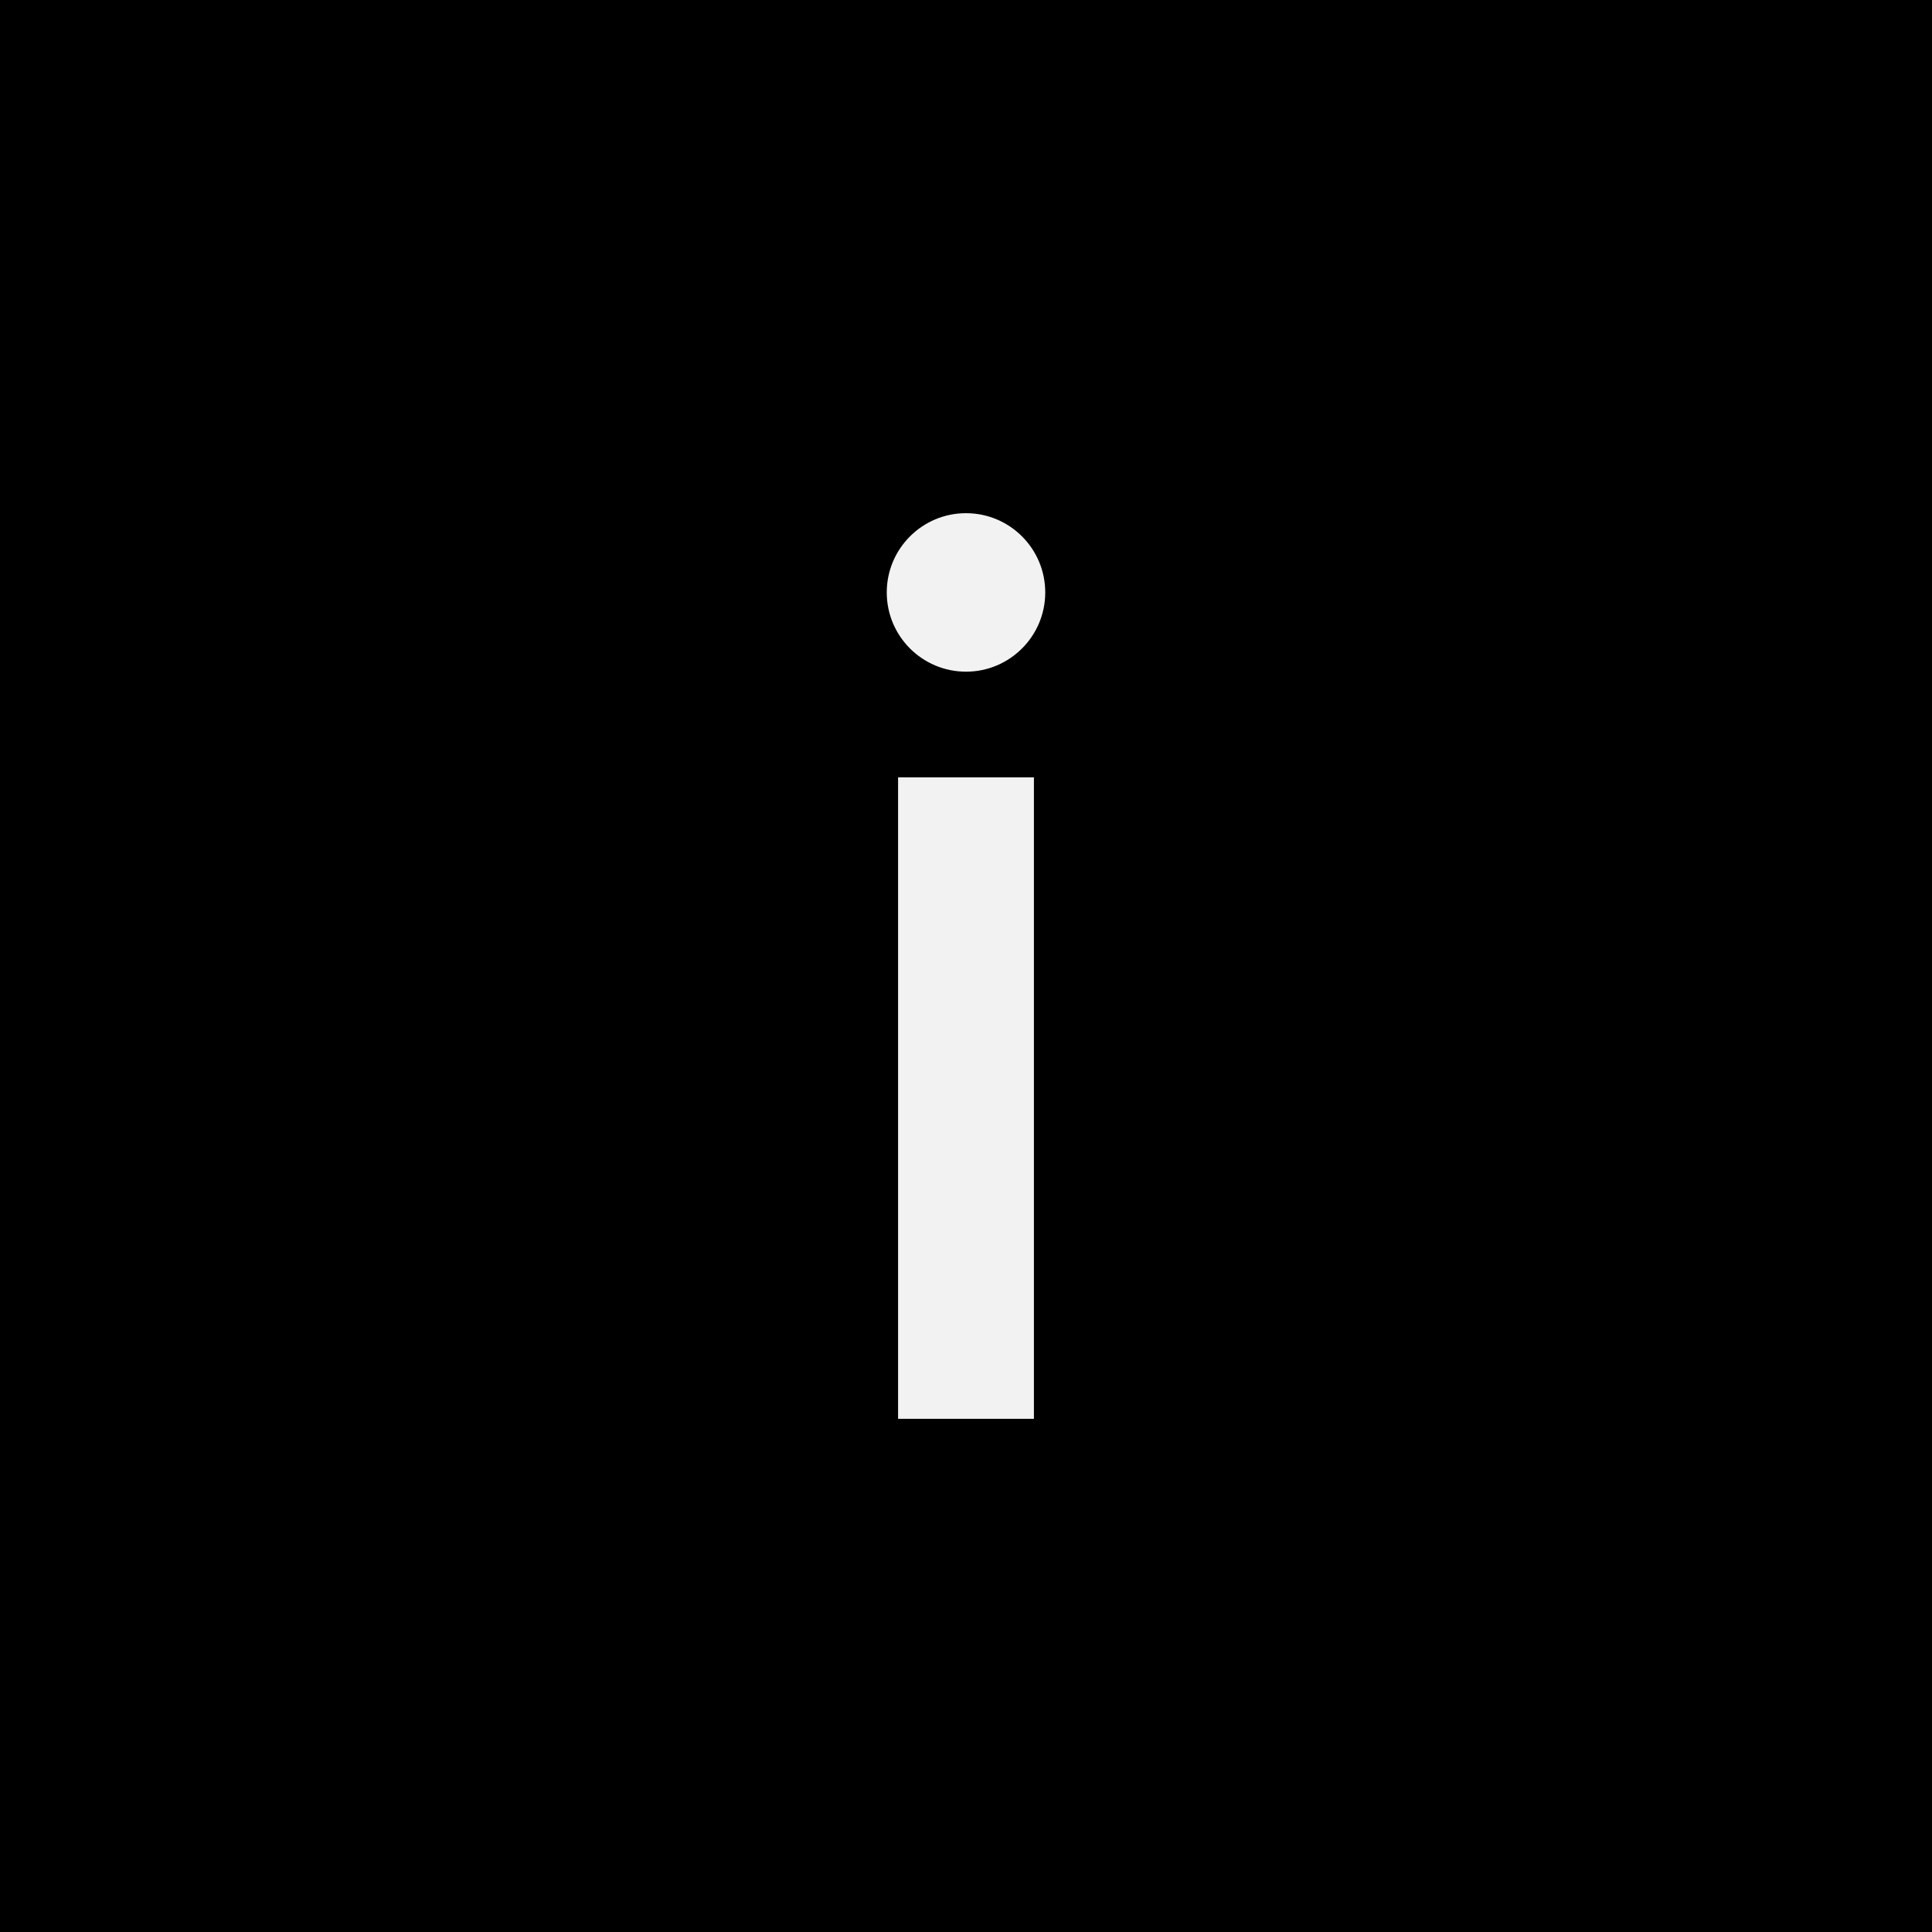
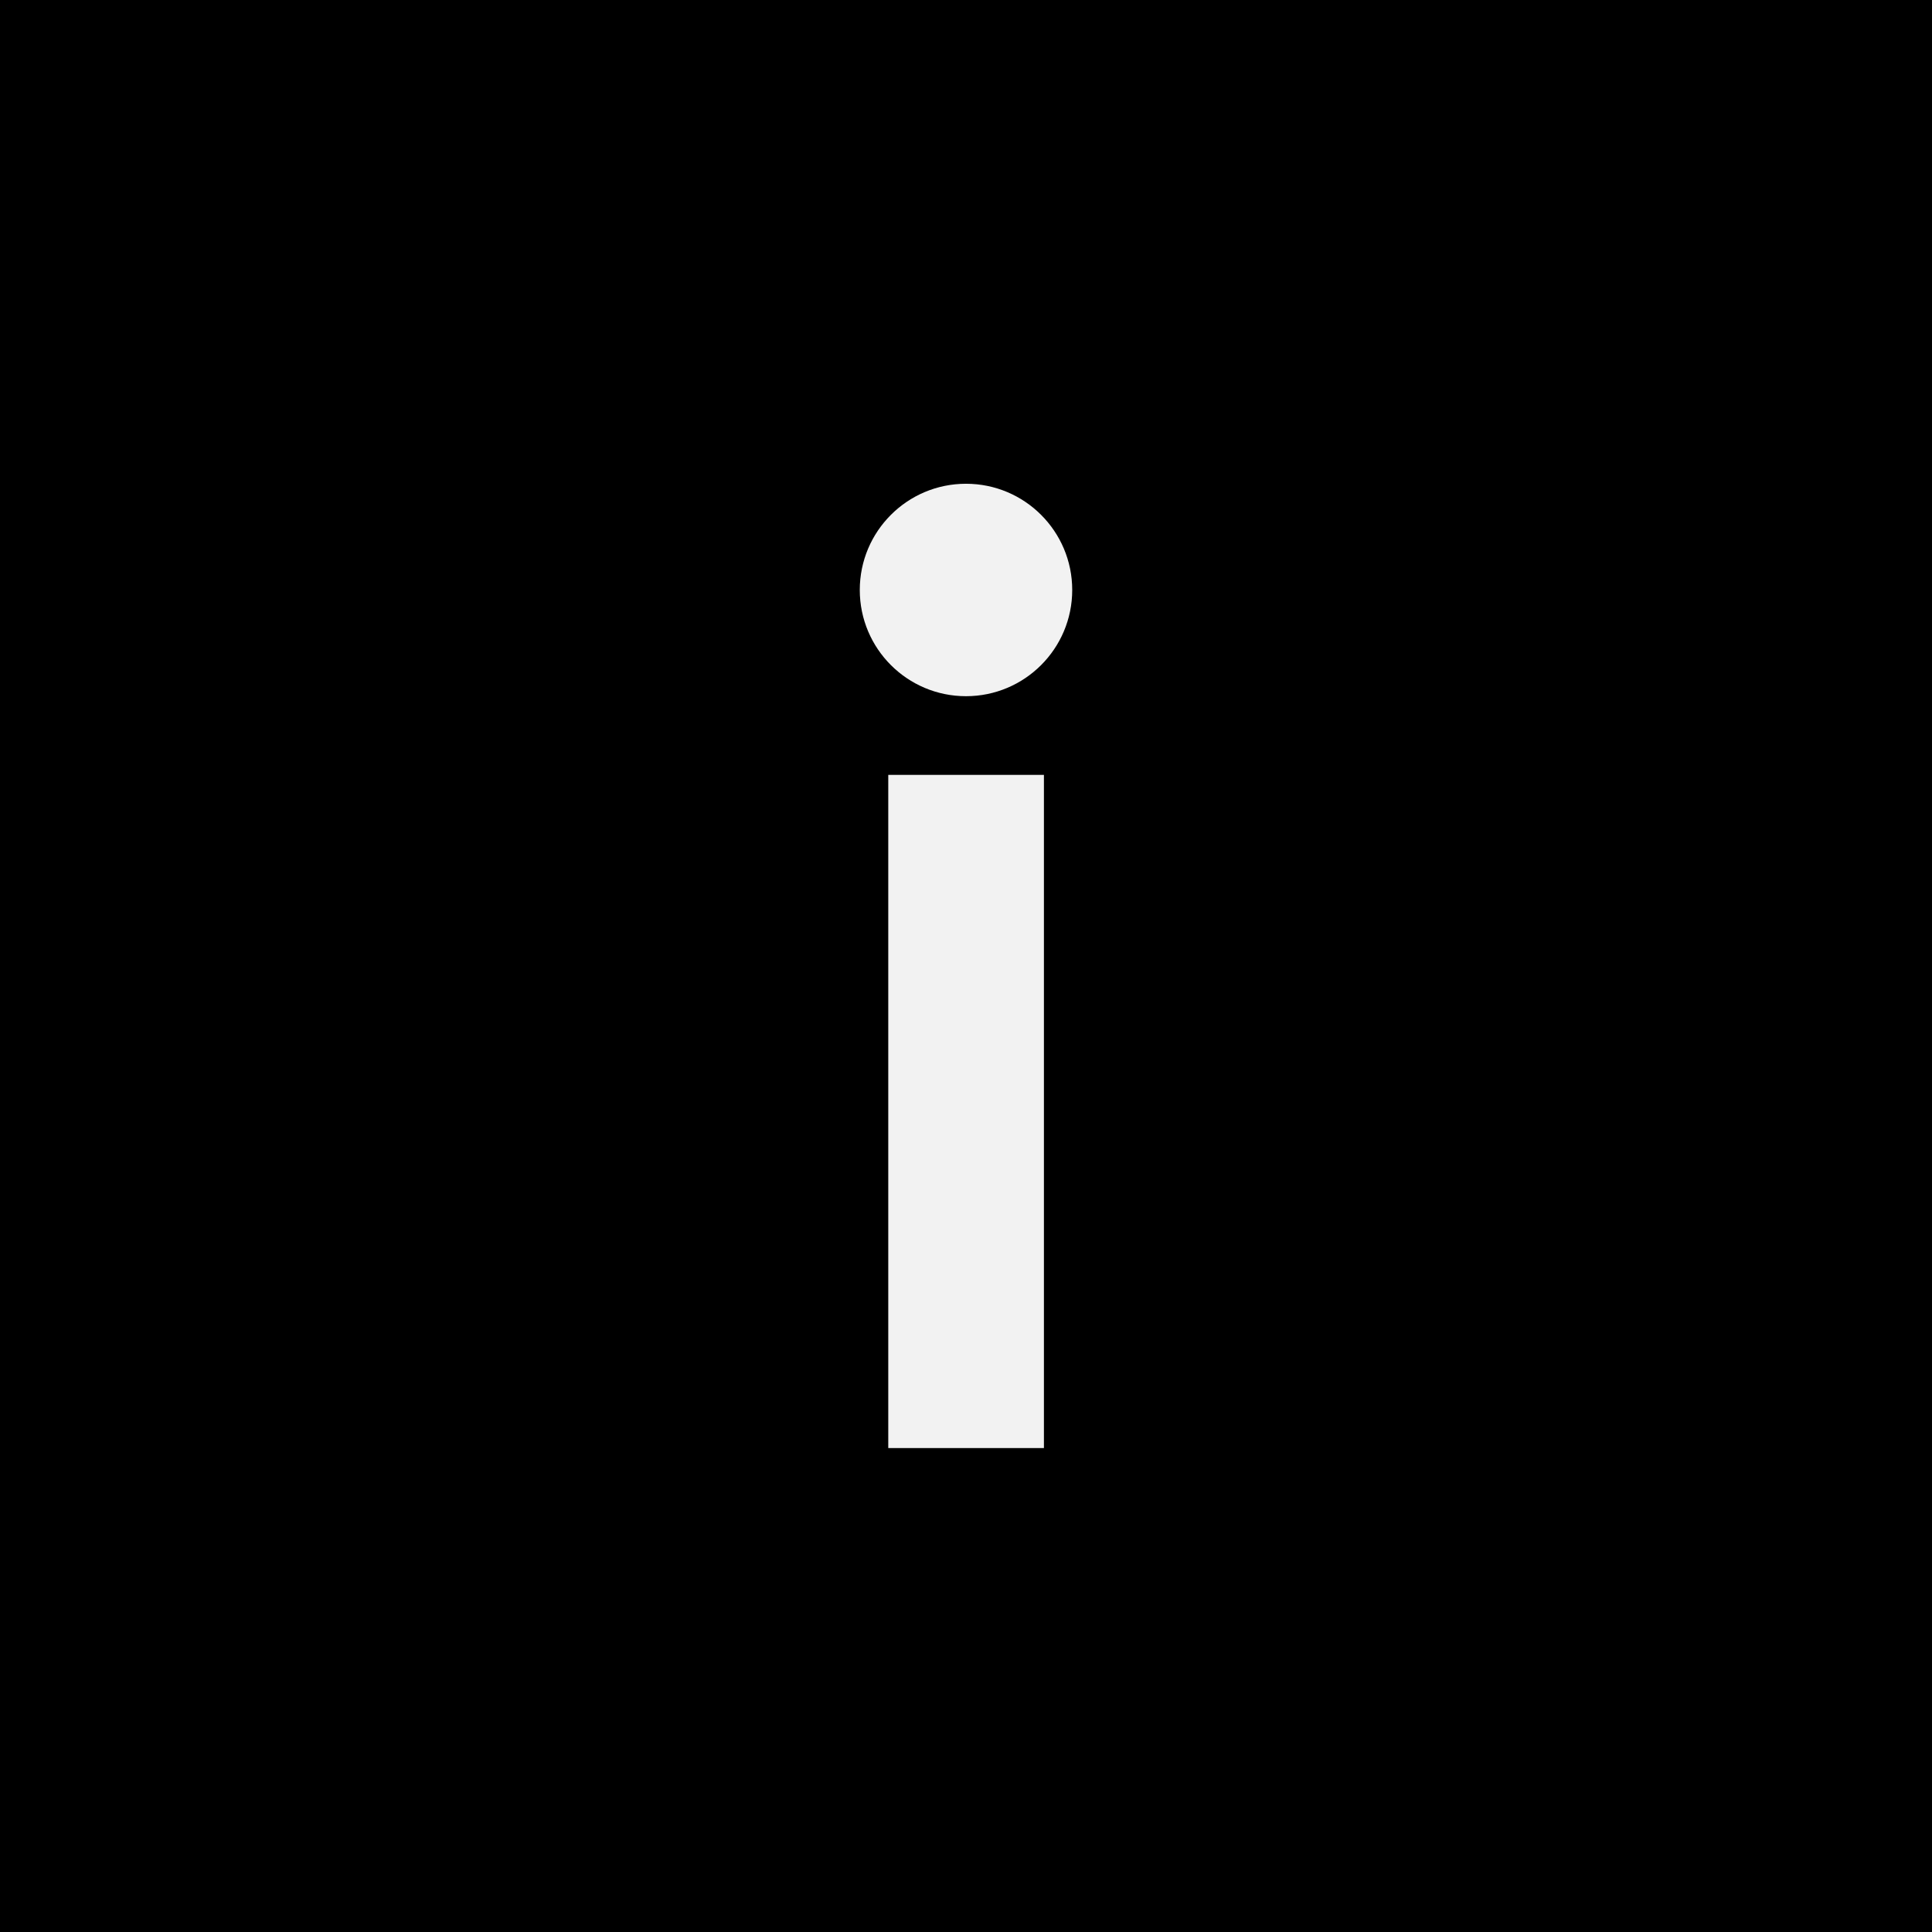
<svg xmlns="http://www.w3.org/2000/svg" width="1024" height="1024" viewBox="0 0 1024 1024">
  <rect width="1024" height="1024" fill="#000000" />
-   <circle cx="512" cy="314" r="42" fill="#F2F2F2" />
-   <rect x="476" y="412" width="72" height="340" fill="#F2F2F2" />
+   <circle cx="512" cy="312.7" r="56.3" fill="#F2F2F2" />
+   <rect x="470.8" y="410.7" width="82.5" height="356.8" fill="#F2F2F2" />
</svg>
